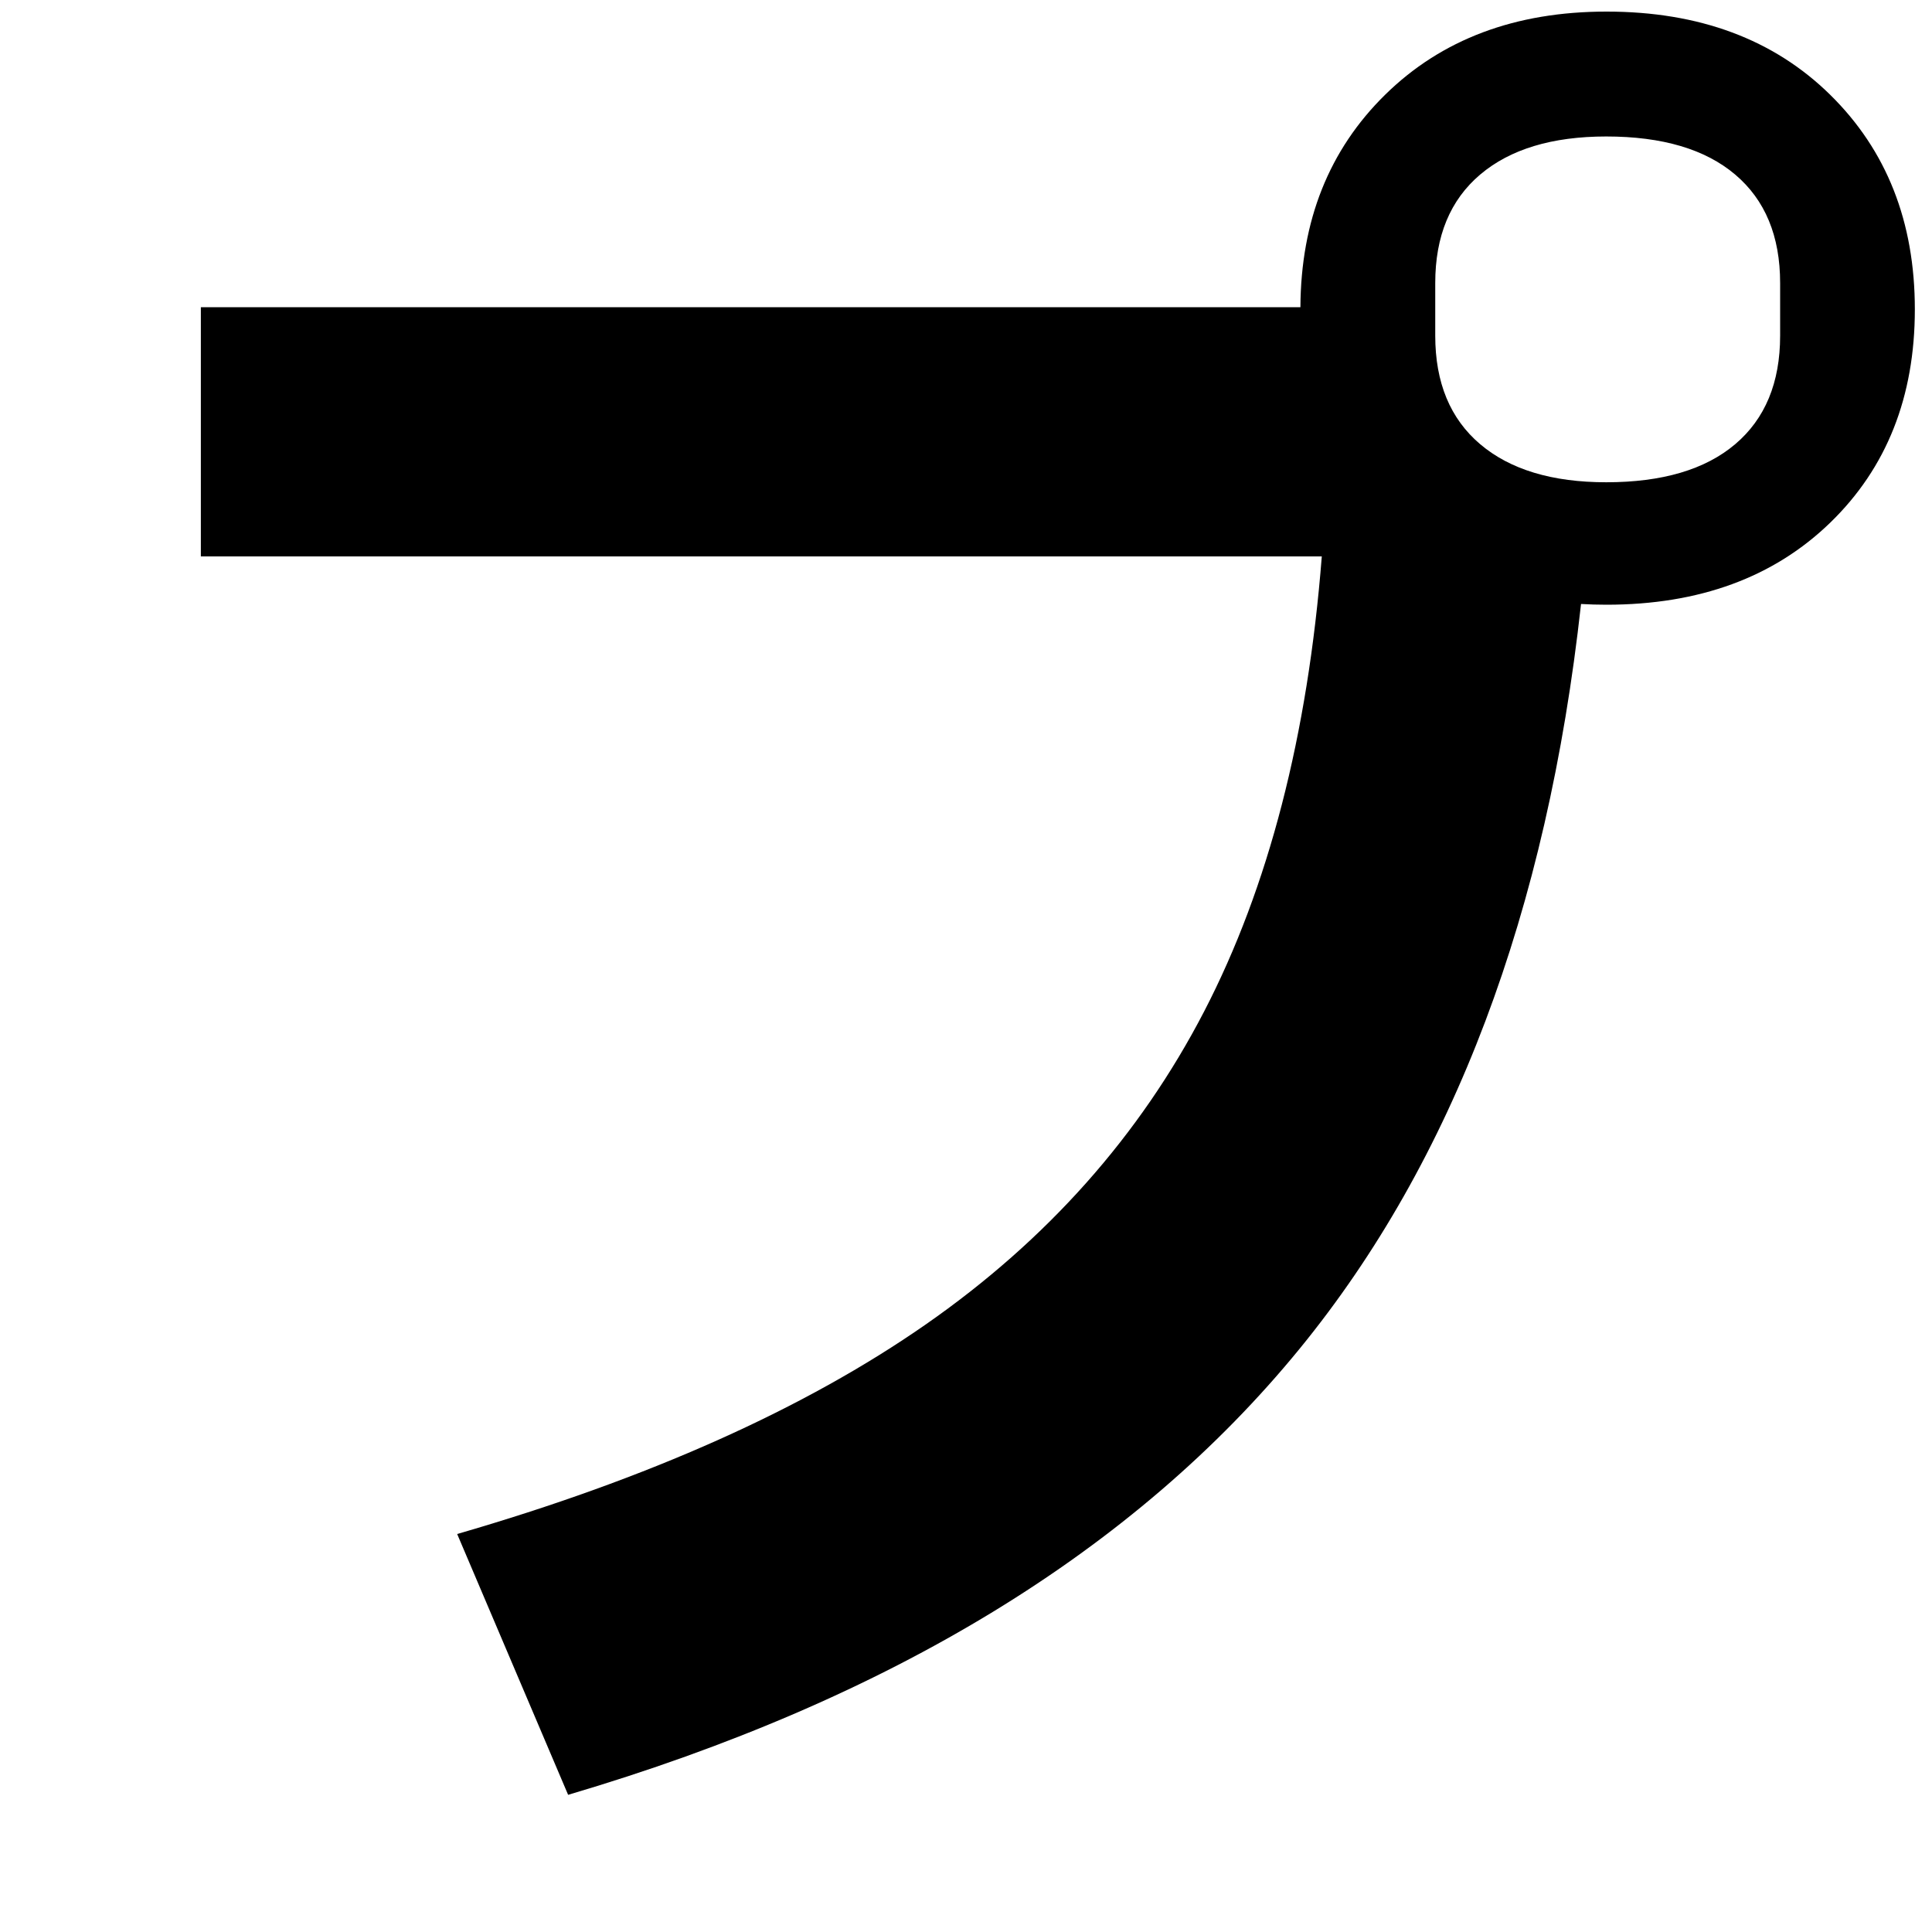
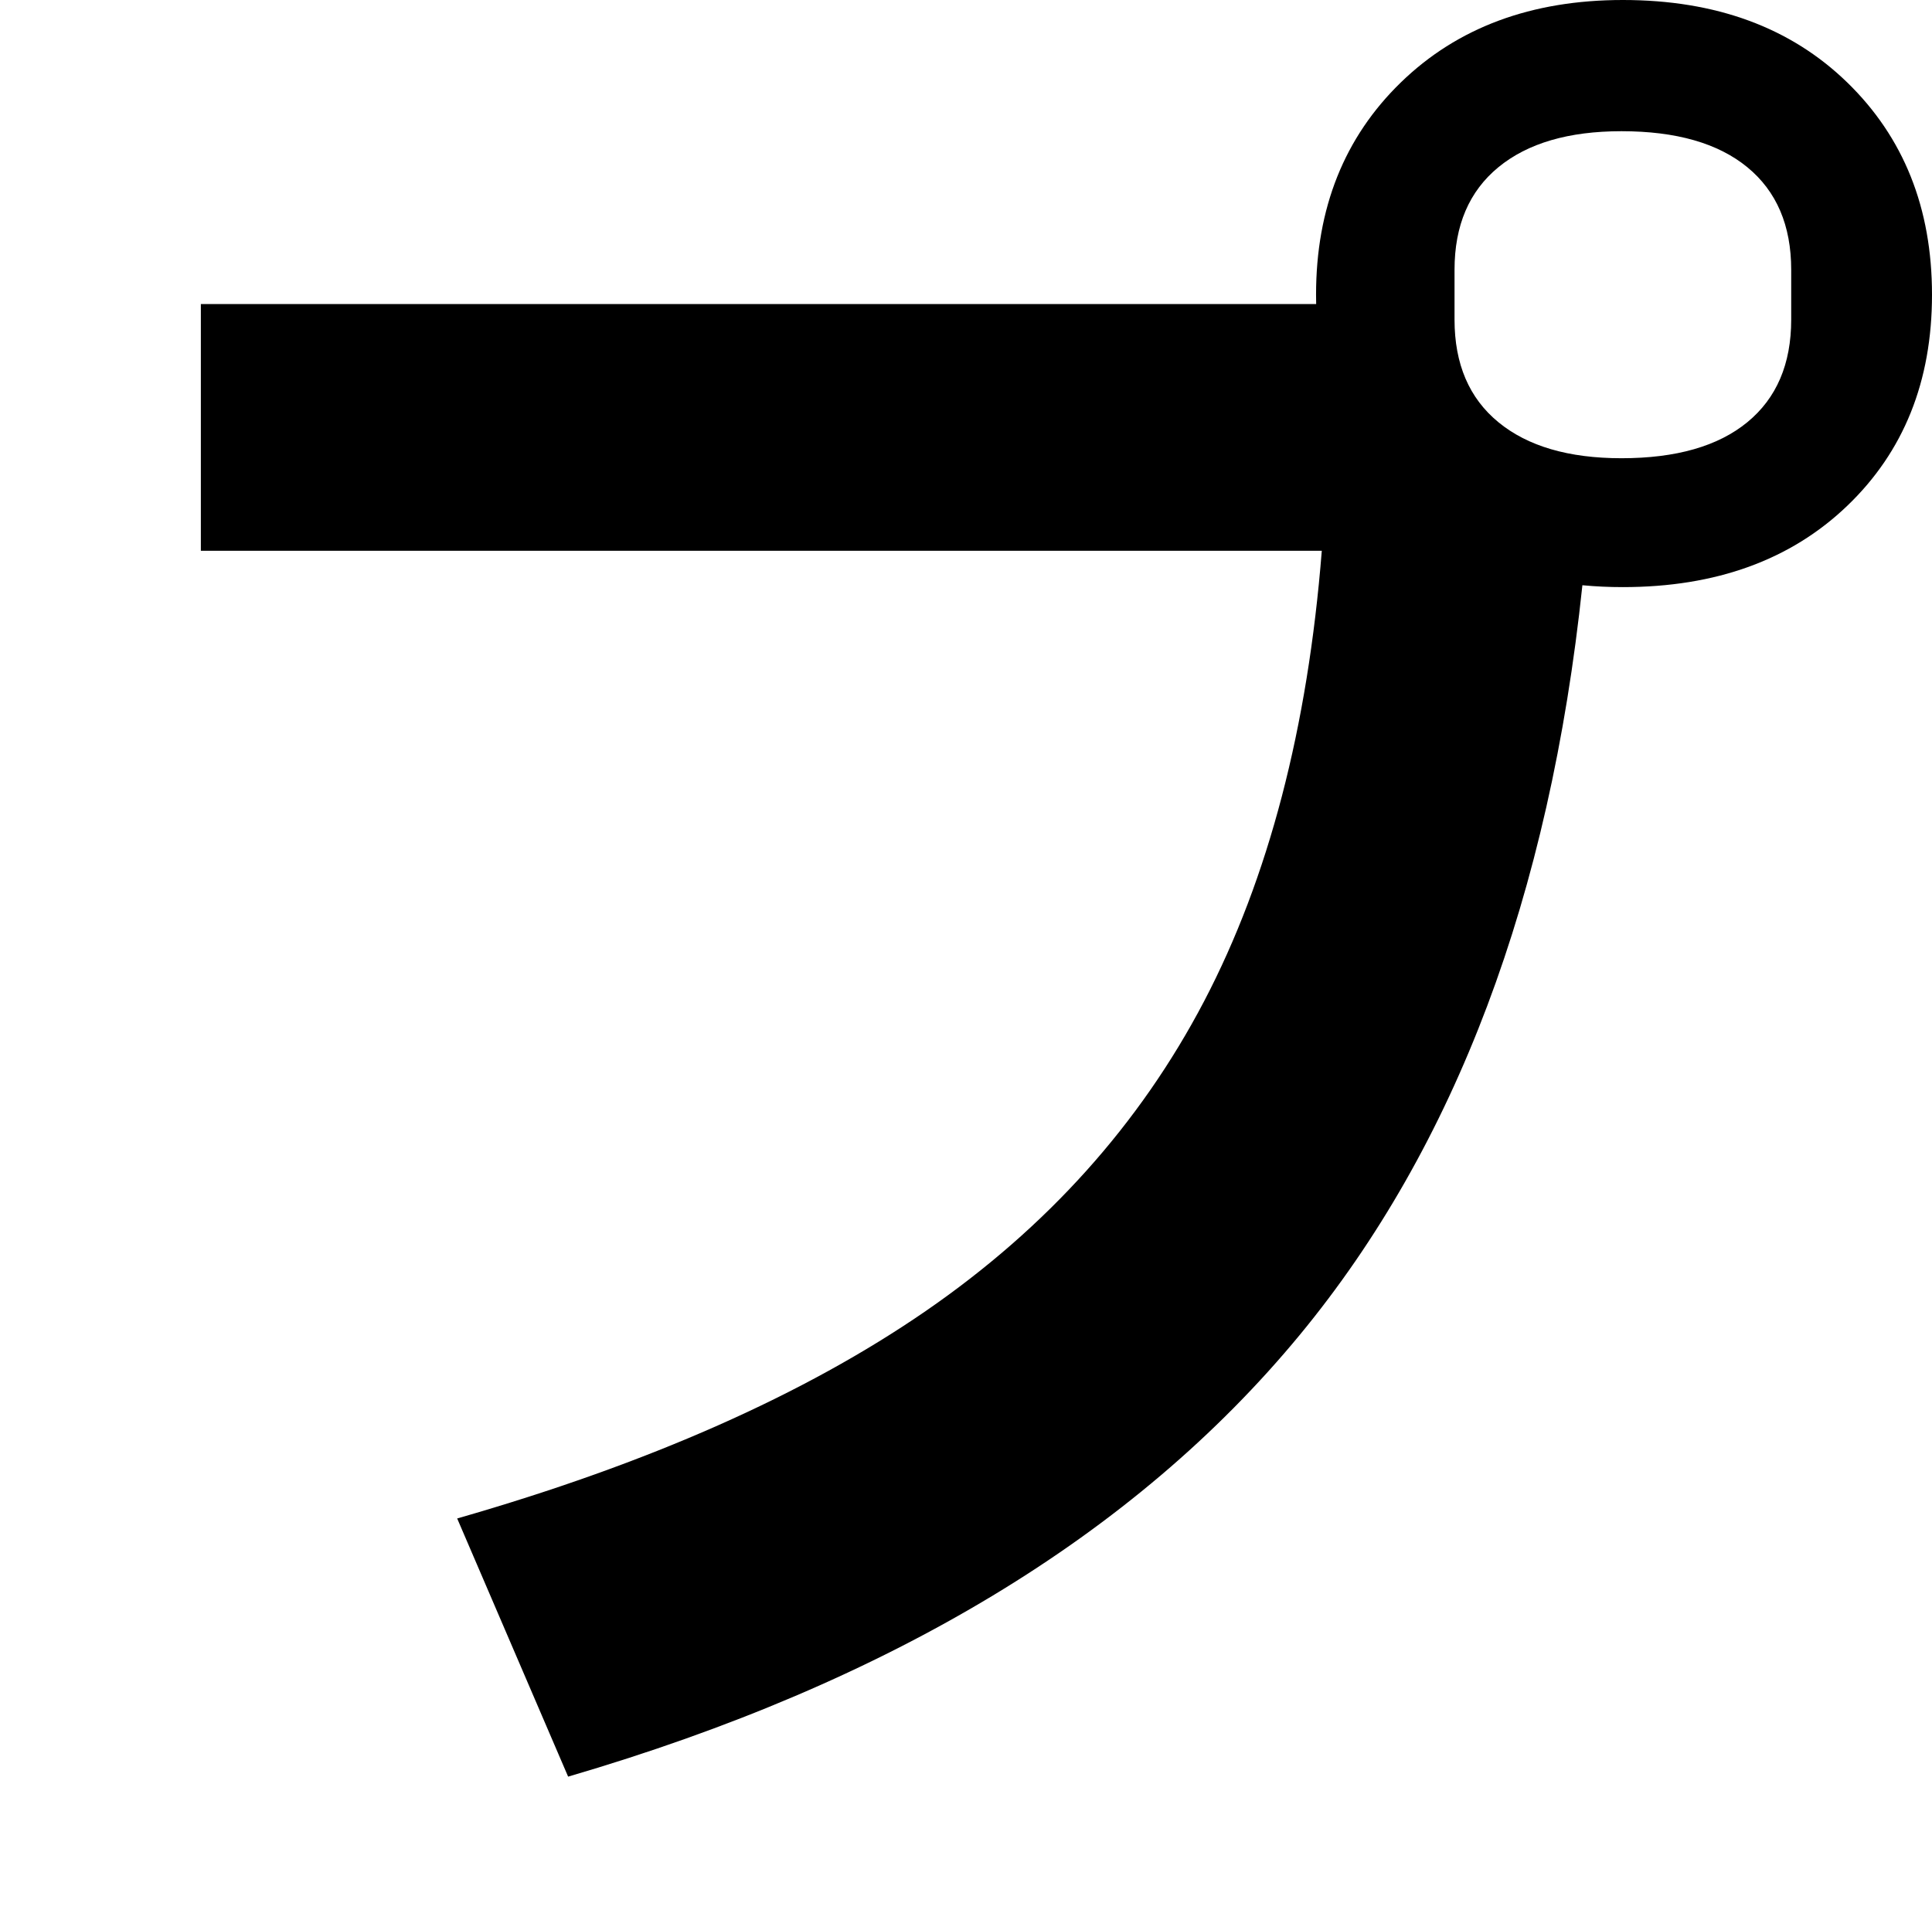
- <svg viewBox="0 0 1000 1000">
-   <path d="m 831.38,249.62 c -28,0 -49.75,-6.57 -65.25,-19.71 -15.5,-13.15 -23.25,-31.86 -23.25,-56.13 v -27.3 c 0,-24.27 7.75,-42.97 23.25,-56.12 15.5,-13.14 37.25,-19.72 65.25,-19.72 29.01,0 51.26,6.58 66.76,19.72 15.5,13.15 23.25,31.85 23.25,56.12 v 27.3 c 0,24.27 -7.75,42.98 -23.25,56.13 -15.5,13.14 -37.75,19.71 -66.76,19.71 z M 673.09,159 H 103.96 v 129 h 580.2 C 676.9,380.67 656.6,459.17 623.27,523.5 589.93,587.83 541.91,641.83 479.21,685.5 416.5,729.17 335.64,765.33 236.63,794 l 57.43,135 c 167,-49.33 293.23,-126.33 378.71,-231 79.49,-97.33 128.01,-225.79 145.57,-385.38 h -0.02 c 4.32,0.25 8.71,0.38 13.19,0.38 48,0 86.61,-14.16 115.81,-42.47 29.2,-28.31 43.8,-65.12 43.8,-110.42 0,-45.3 -14.6,-82.31 -43.8,-111.03 C 918.12,20.36 879.51,6 831.51,6 784.3,6 746.1,20.36 716.9,49.08 687.93,77.57 673.33,114.21 673.09,159.01 Z" />
+ <svg xmlns="http://www.w3.org/2000/svg" version="1.1" viewBox="-10 0 1010 1000">
+   <path d="M 838.393,0 C 790.599,0 751.919,14.36 722.352,43.078 692.784,71.796 678,108.806 678,154.107 c 0,1.642 0.02,3.273 0.059,4.893 H 95 v 129 h 586 c -7.333,92.667 -27.833,171.167 -61.5,235.5 -33.667,64.333 -82.167,118.333 -145.5,162 -63.333,43.667 -145,79.833 -245,108.5 l 58,135 C 455.667,879.667 583.167,802.667 669.5,698 750.886,599.332 800.131,468.672 817.236,306.02 824.078,306.673 831.13,307 838.393,307 886.996,307 926.081,292.843 955.648,264.529 985.216,236.216 1000,199.409 1000,154.107 1000,108.806 985.216,71.796 955.648,43.078 926.081,14.36 886.996,0 838.393,0 Z m -0.74,68.607 c 28.594,0 50.532,6.279 65.814,18.838 15.283,12.559 22.926,30.433 22.926,53.619 v 26.084 c 0,23.186 -7.643,41.06 -22.926,53.619 -15.283,12.559 -37.221,18.84 -65.814,18.84 -27.608,0 -49.053,-6.281 -64.336,-18.84 -15.283,-12.559 -22.924,-30.433 -22.924,-53.619 v -26.084 c 0,-23.186 7.641,-41.06 22.924,-53.619 15.283,-12.559 36.728,-18.838 64.336,-18.838 z" />
</svg>
